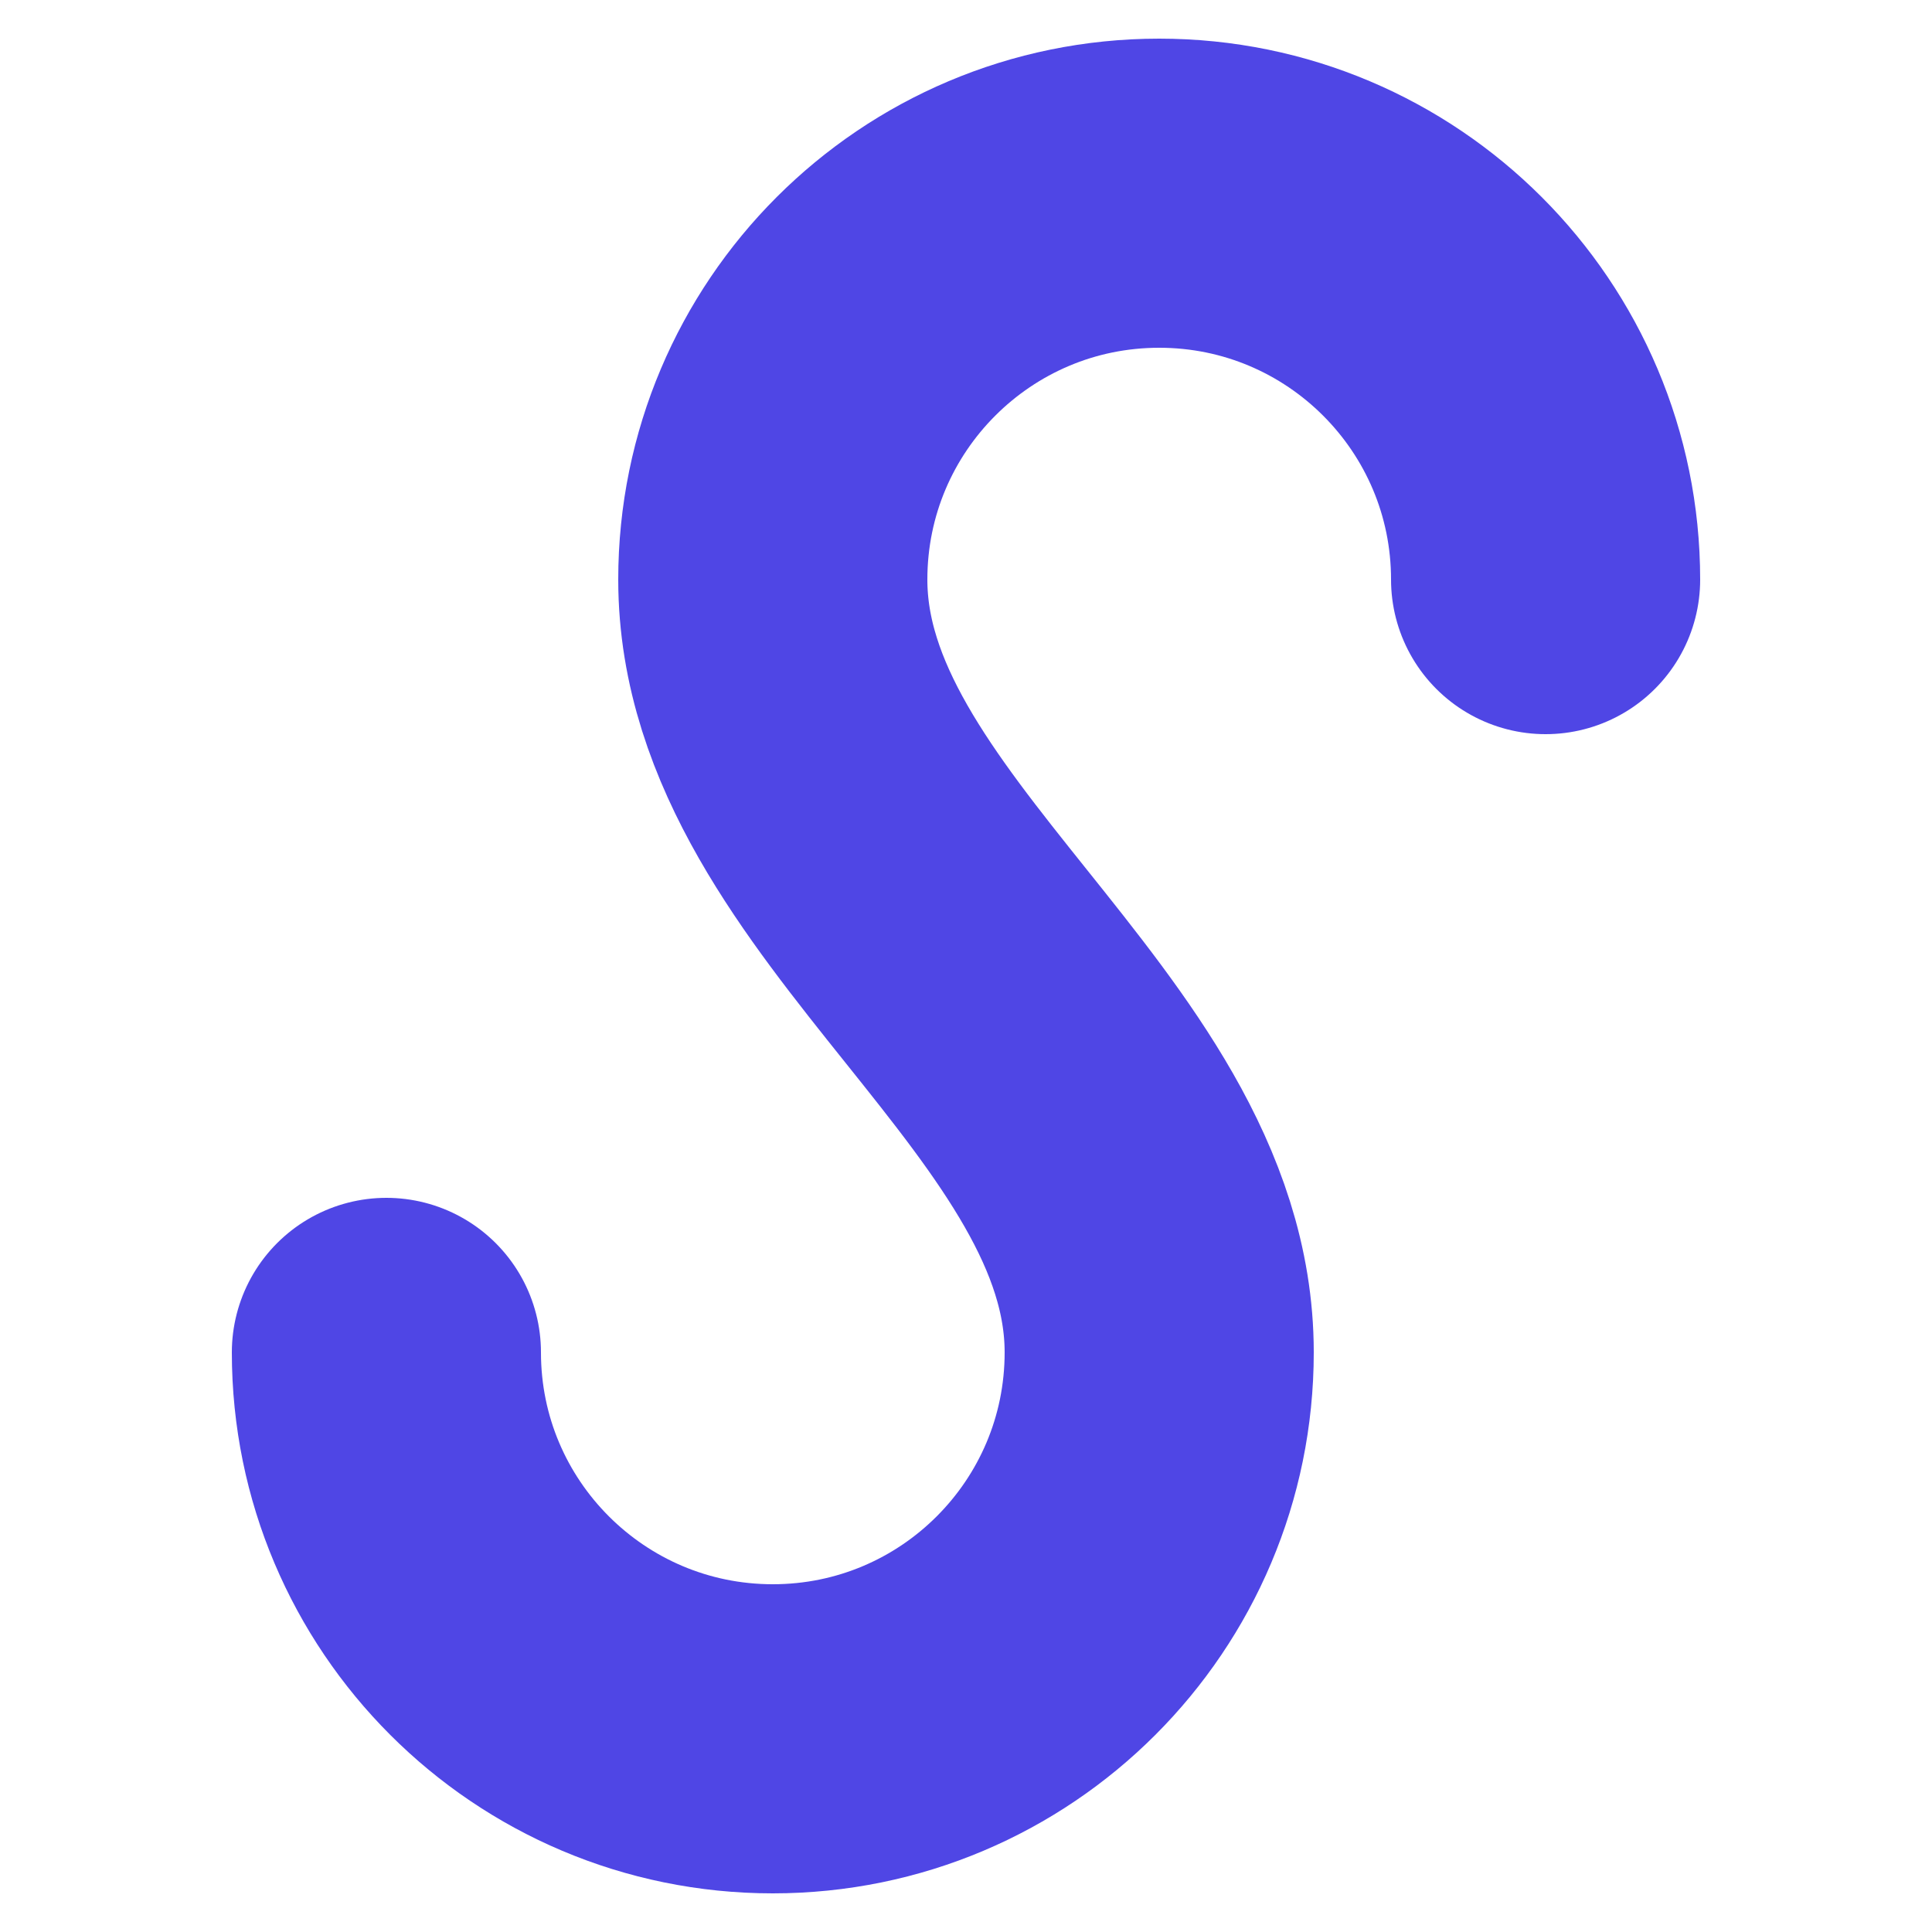
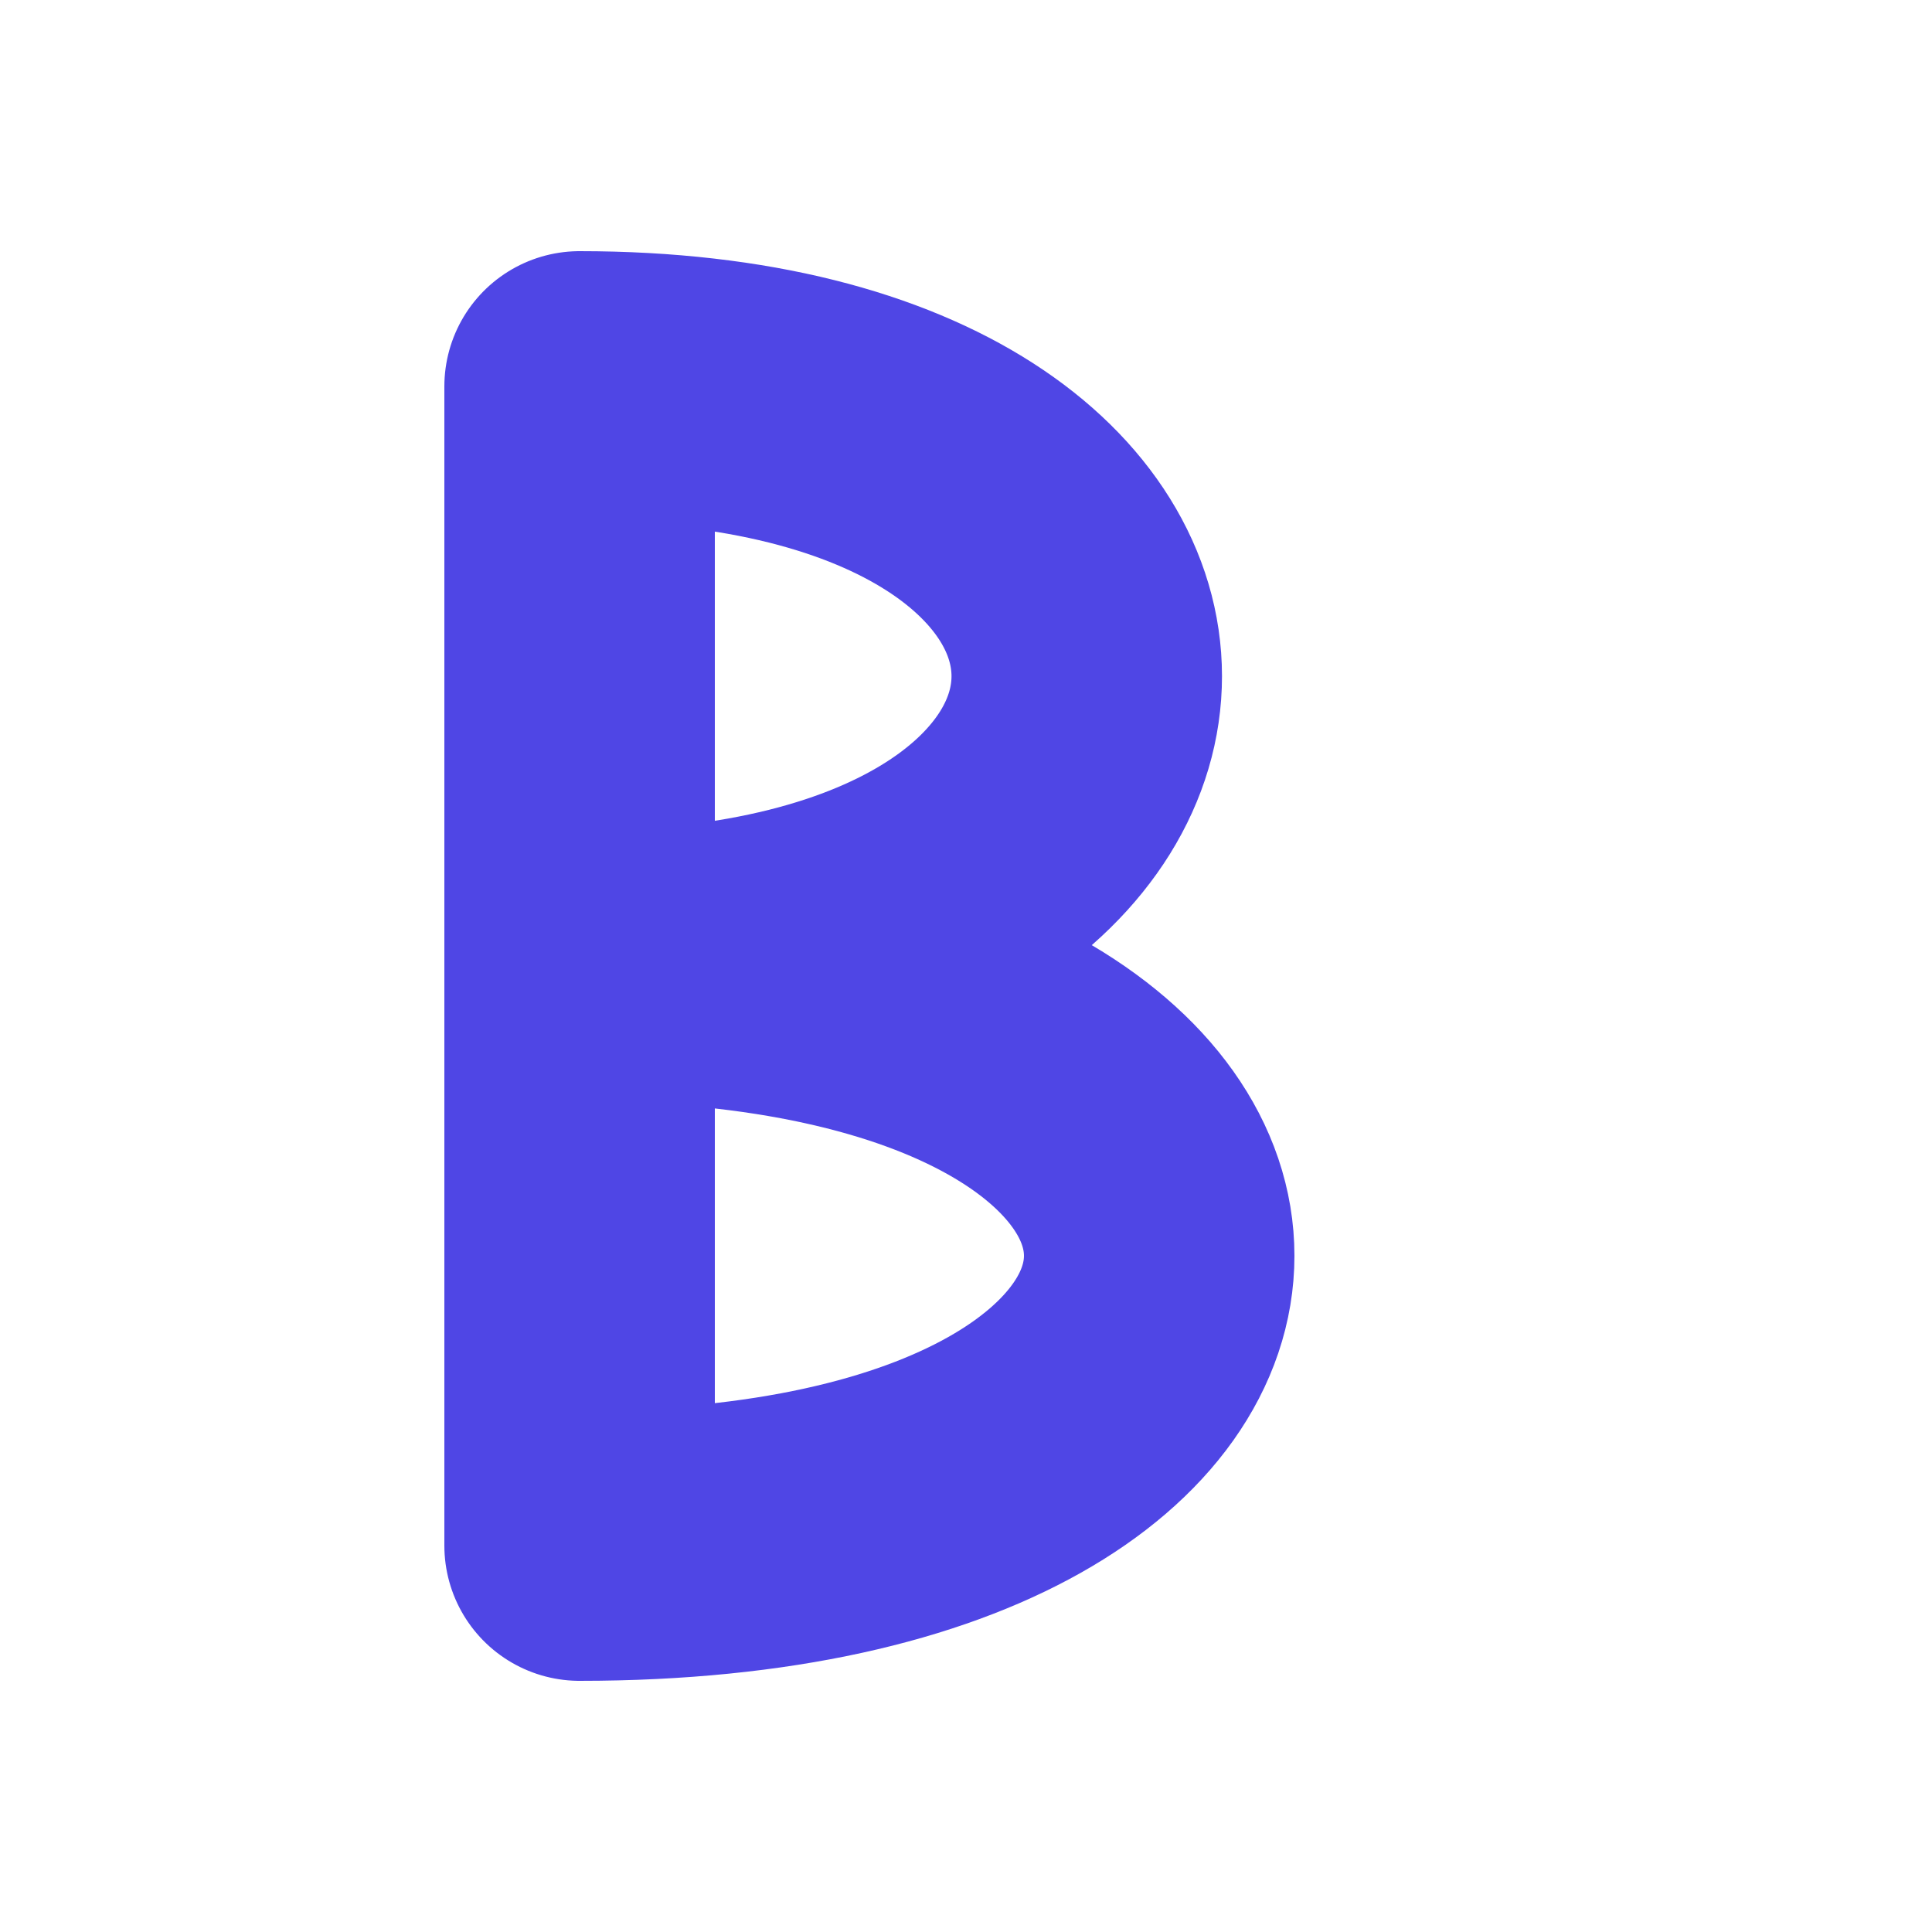
<svg xmlns="http://www.w3.org/2000/svg" viewBox="0 0 100 100" fill="none">
-   <path d="M 80,30 A 20,20 0 0,0 40,30 C 40,45 60,55 60,70 A 20,20 0 0,1 20,70" stroke="#4F46E5" stroke-width="16" stroke-linecap="round" fill="none" />
+   <path d="M 30,20 L 30,80 M 30,20 C 65,20 65,50 30,50 M 30,50 C 70,50 70,80 30,80" stroke="#4F46E5" stroke-width="14" stroke-linecap="round" stroke-linejoin="round" fill="none" />
</svg>
